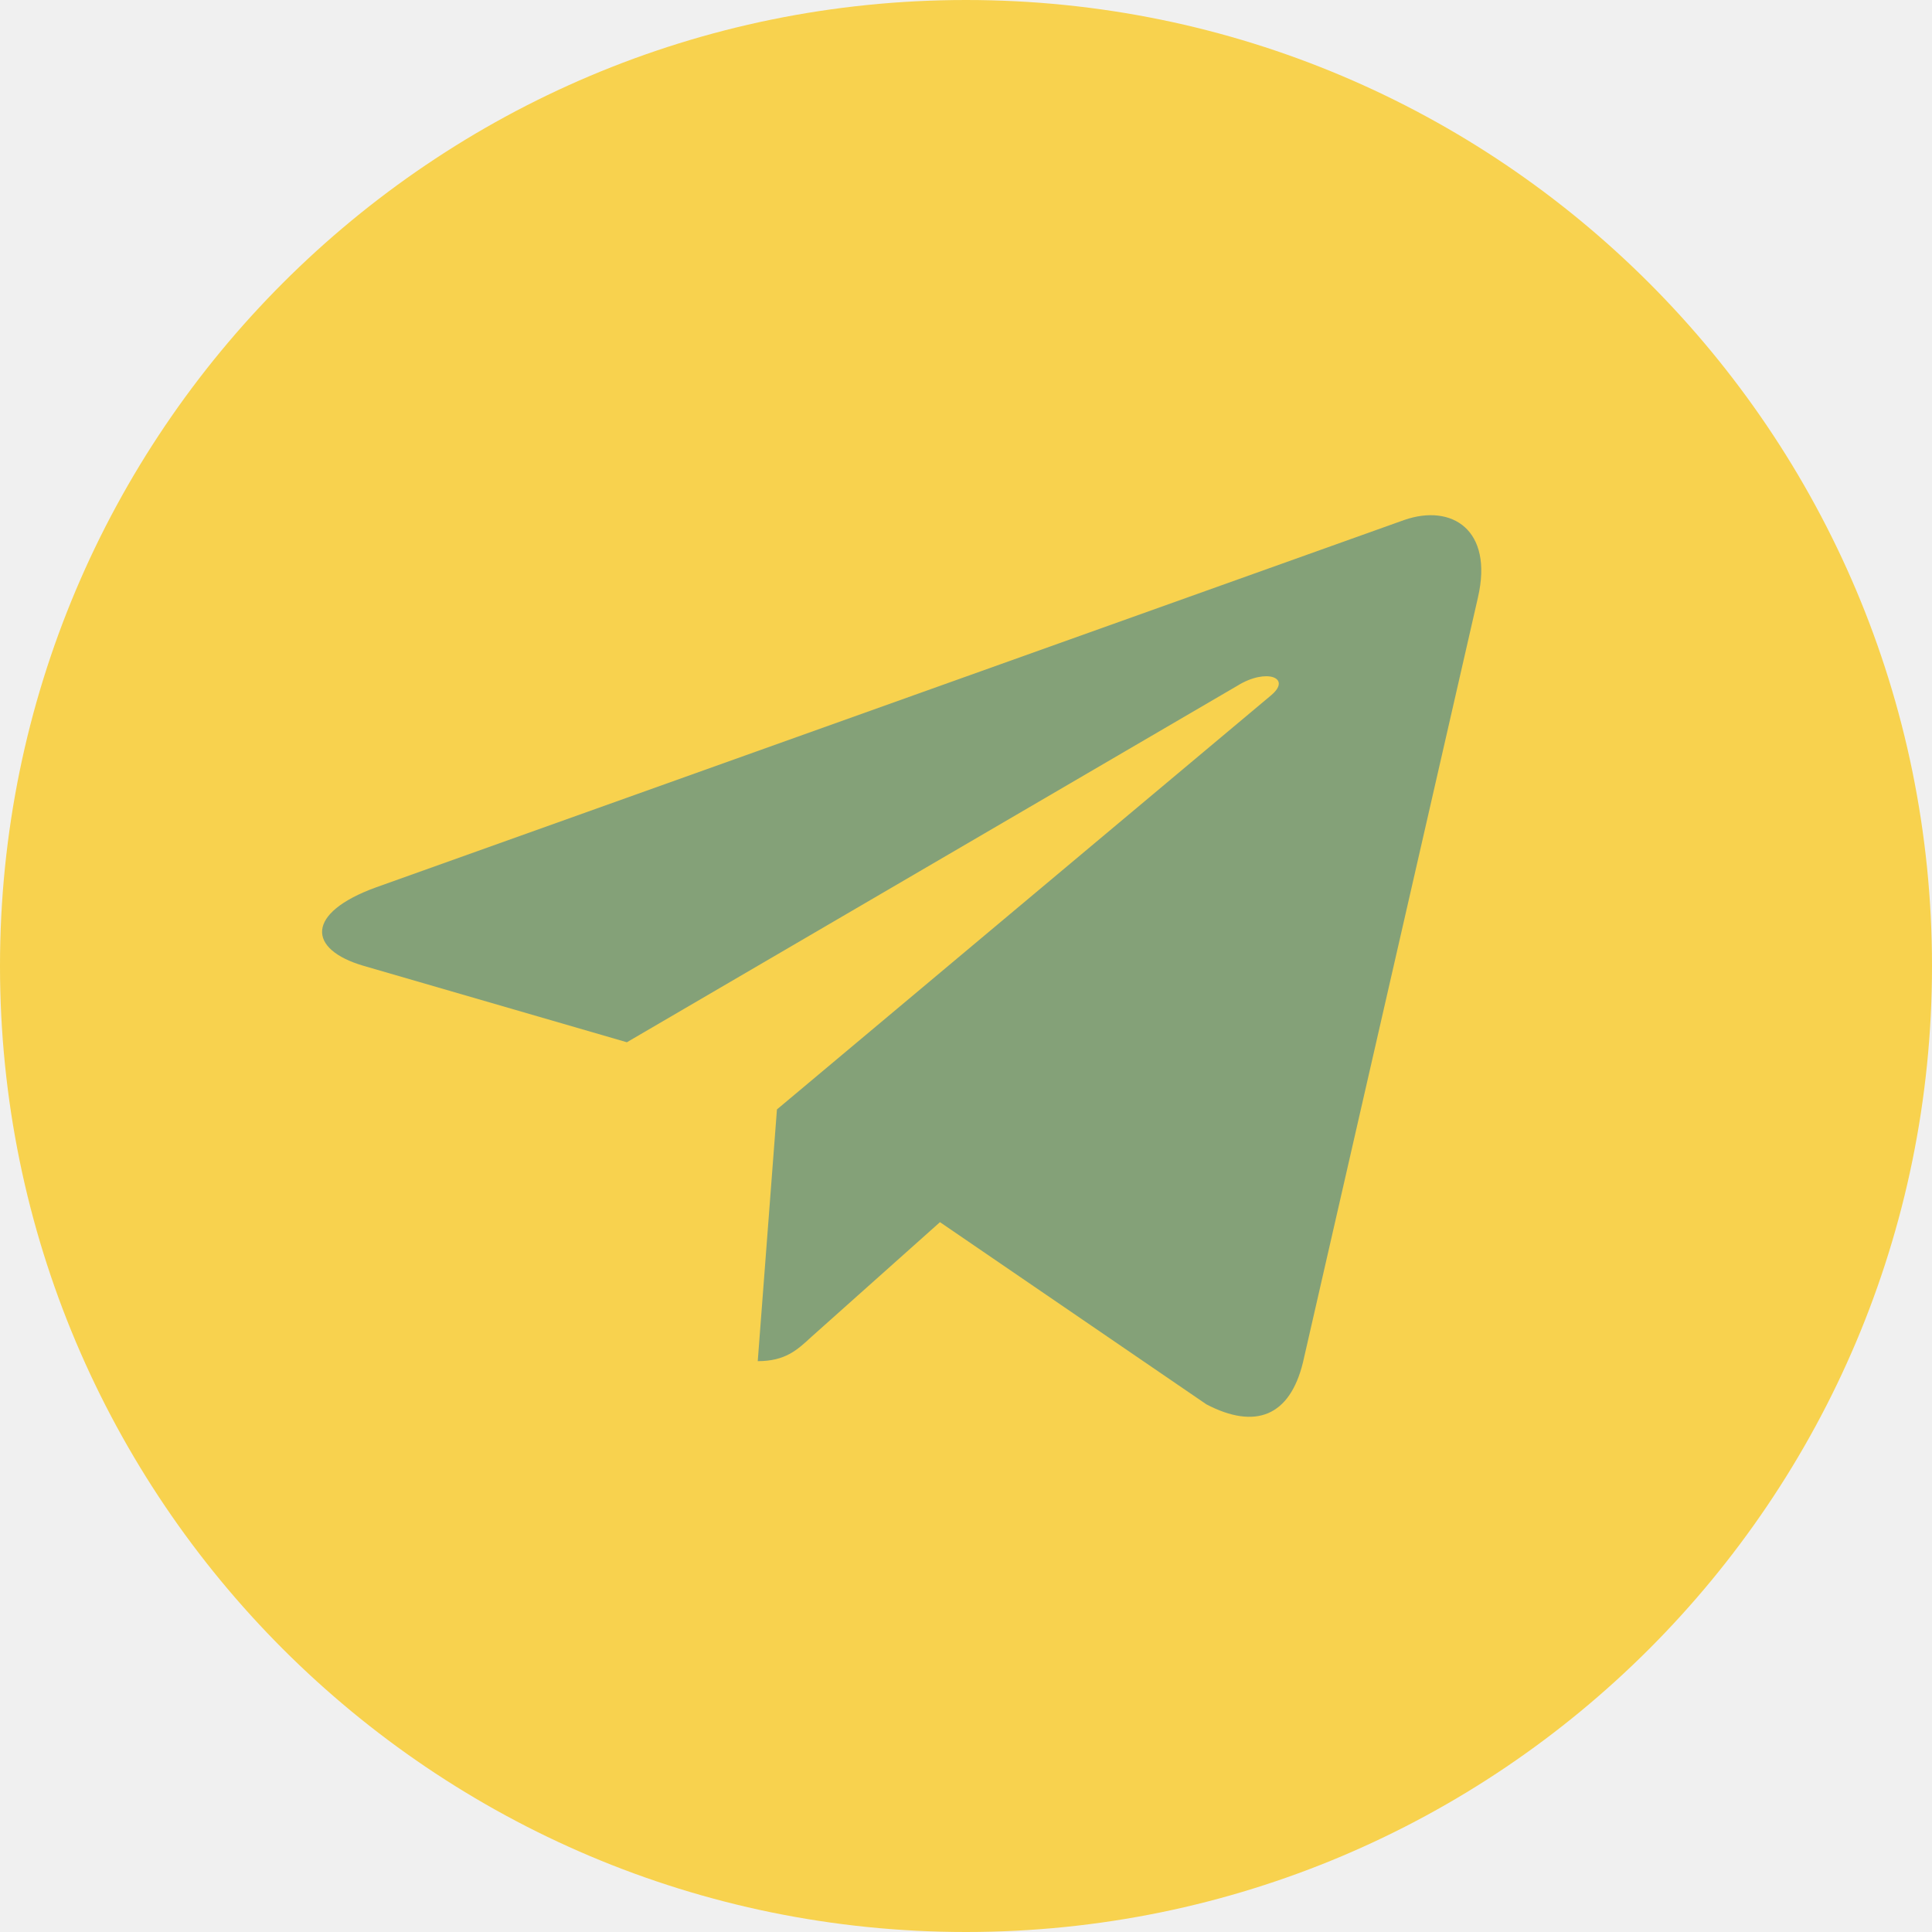
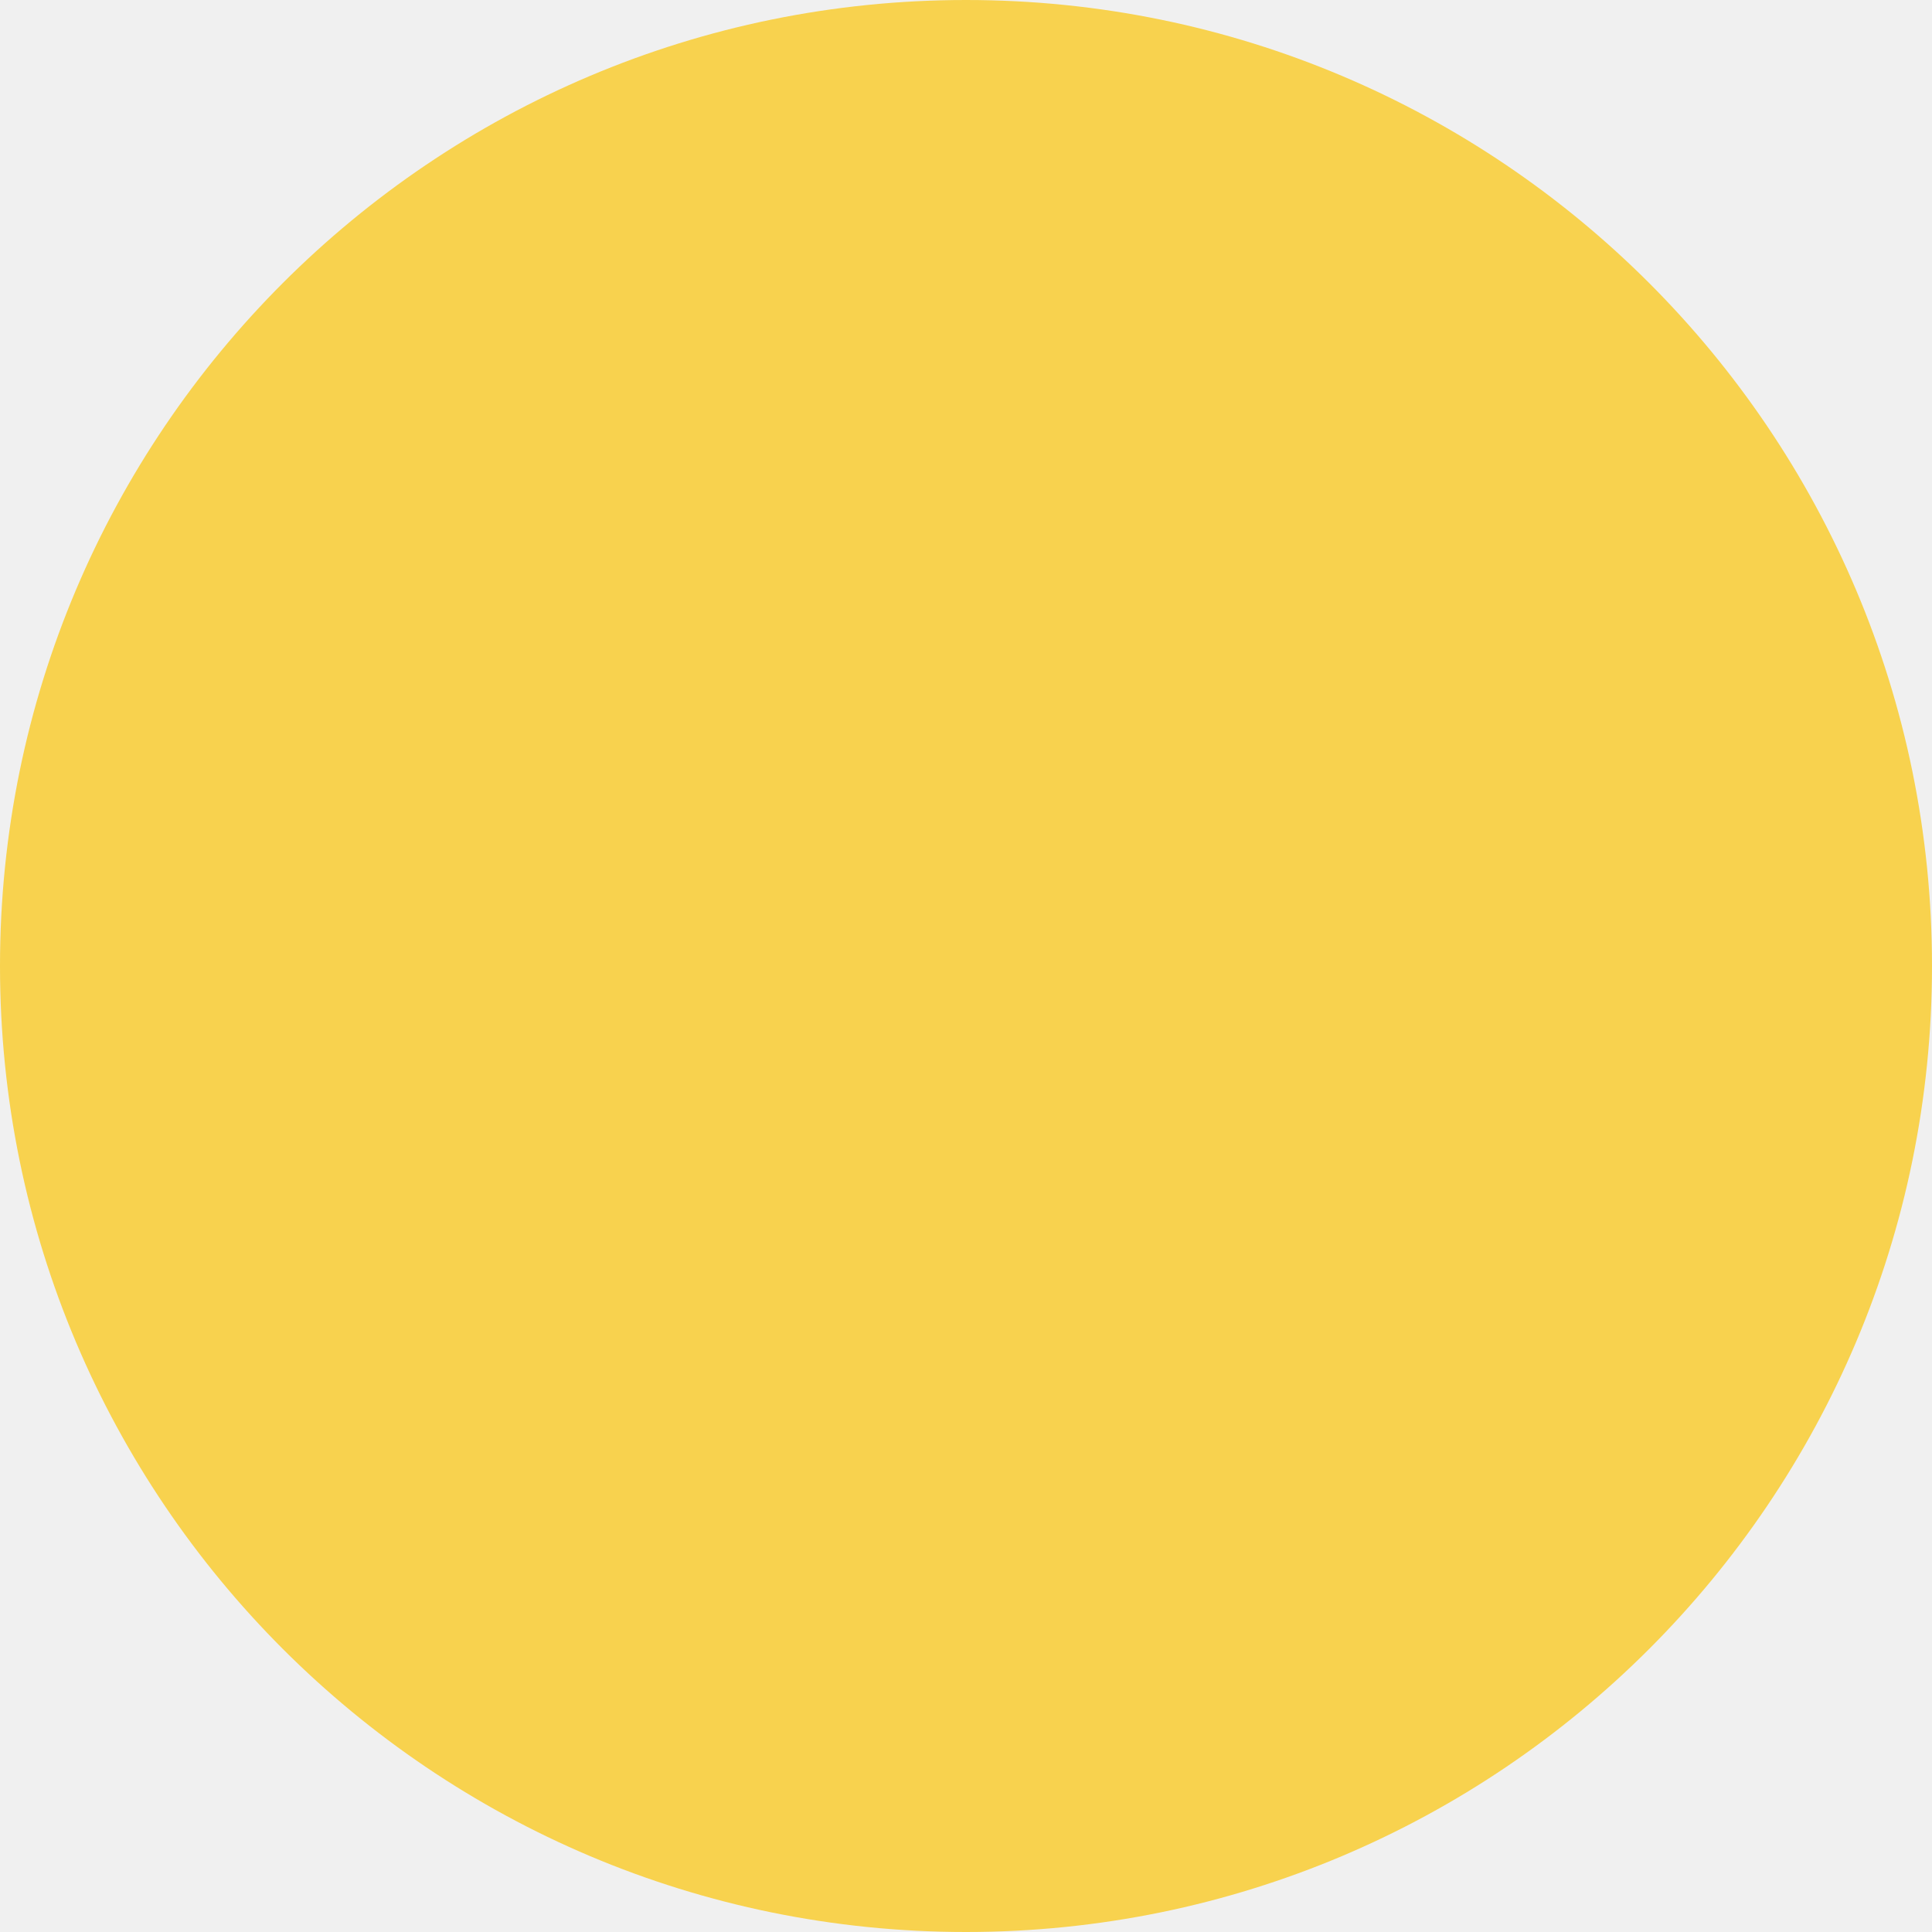
<svg xmlns="http://www.w3.org/2000/svg" width="34" height="34" fill="none">
  <g clip-path="url(#a)">
    <circle cx="17" cy="17" r="17" fill="#F8D24E" />
-     <path d="m13.673 19.524-.338 4.43c.483 0 .692-.194.943-.426l2.264-2.02 4.69 3.207c.86.447 1.466.211 1.698-.739l3.08-13.464v-.001c.273-1.187-.46-1.651-1.298-1.36L6.615 15.617c-1.235.448-1.216 1.09-.21 1.382l4.627 1.343 10.747-6.276c.505-.313.965-.14.587.173l-8.693 7.285Z" fill="#84A178" />
+     <path d="m13.673 19.524-.338 4.43c.483 0 .692-.194.943-.426l2.264-2.02 4.69 3.207c.86.447 1.466.211 1.698-.739l3.08-13.464v-.001c.273-1.187-.46-1.651-1.298-1.36L6.615 15.617c-1.235.448-1.216 1.09-.21 1.382l4.627 1.343 10.747-6.276c.505-.313.965-.14.587.173l-8.693 7.285Z" />
  </g>
  <defs>
    <clipPath id="a">
-       <path fill="#fff" d="M0 0h34v34H0z" />
+       <path d="M0 0h34v34H0z" />
    </clipPath>
  </defs>
</svg>
